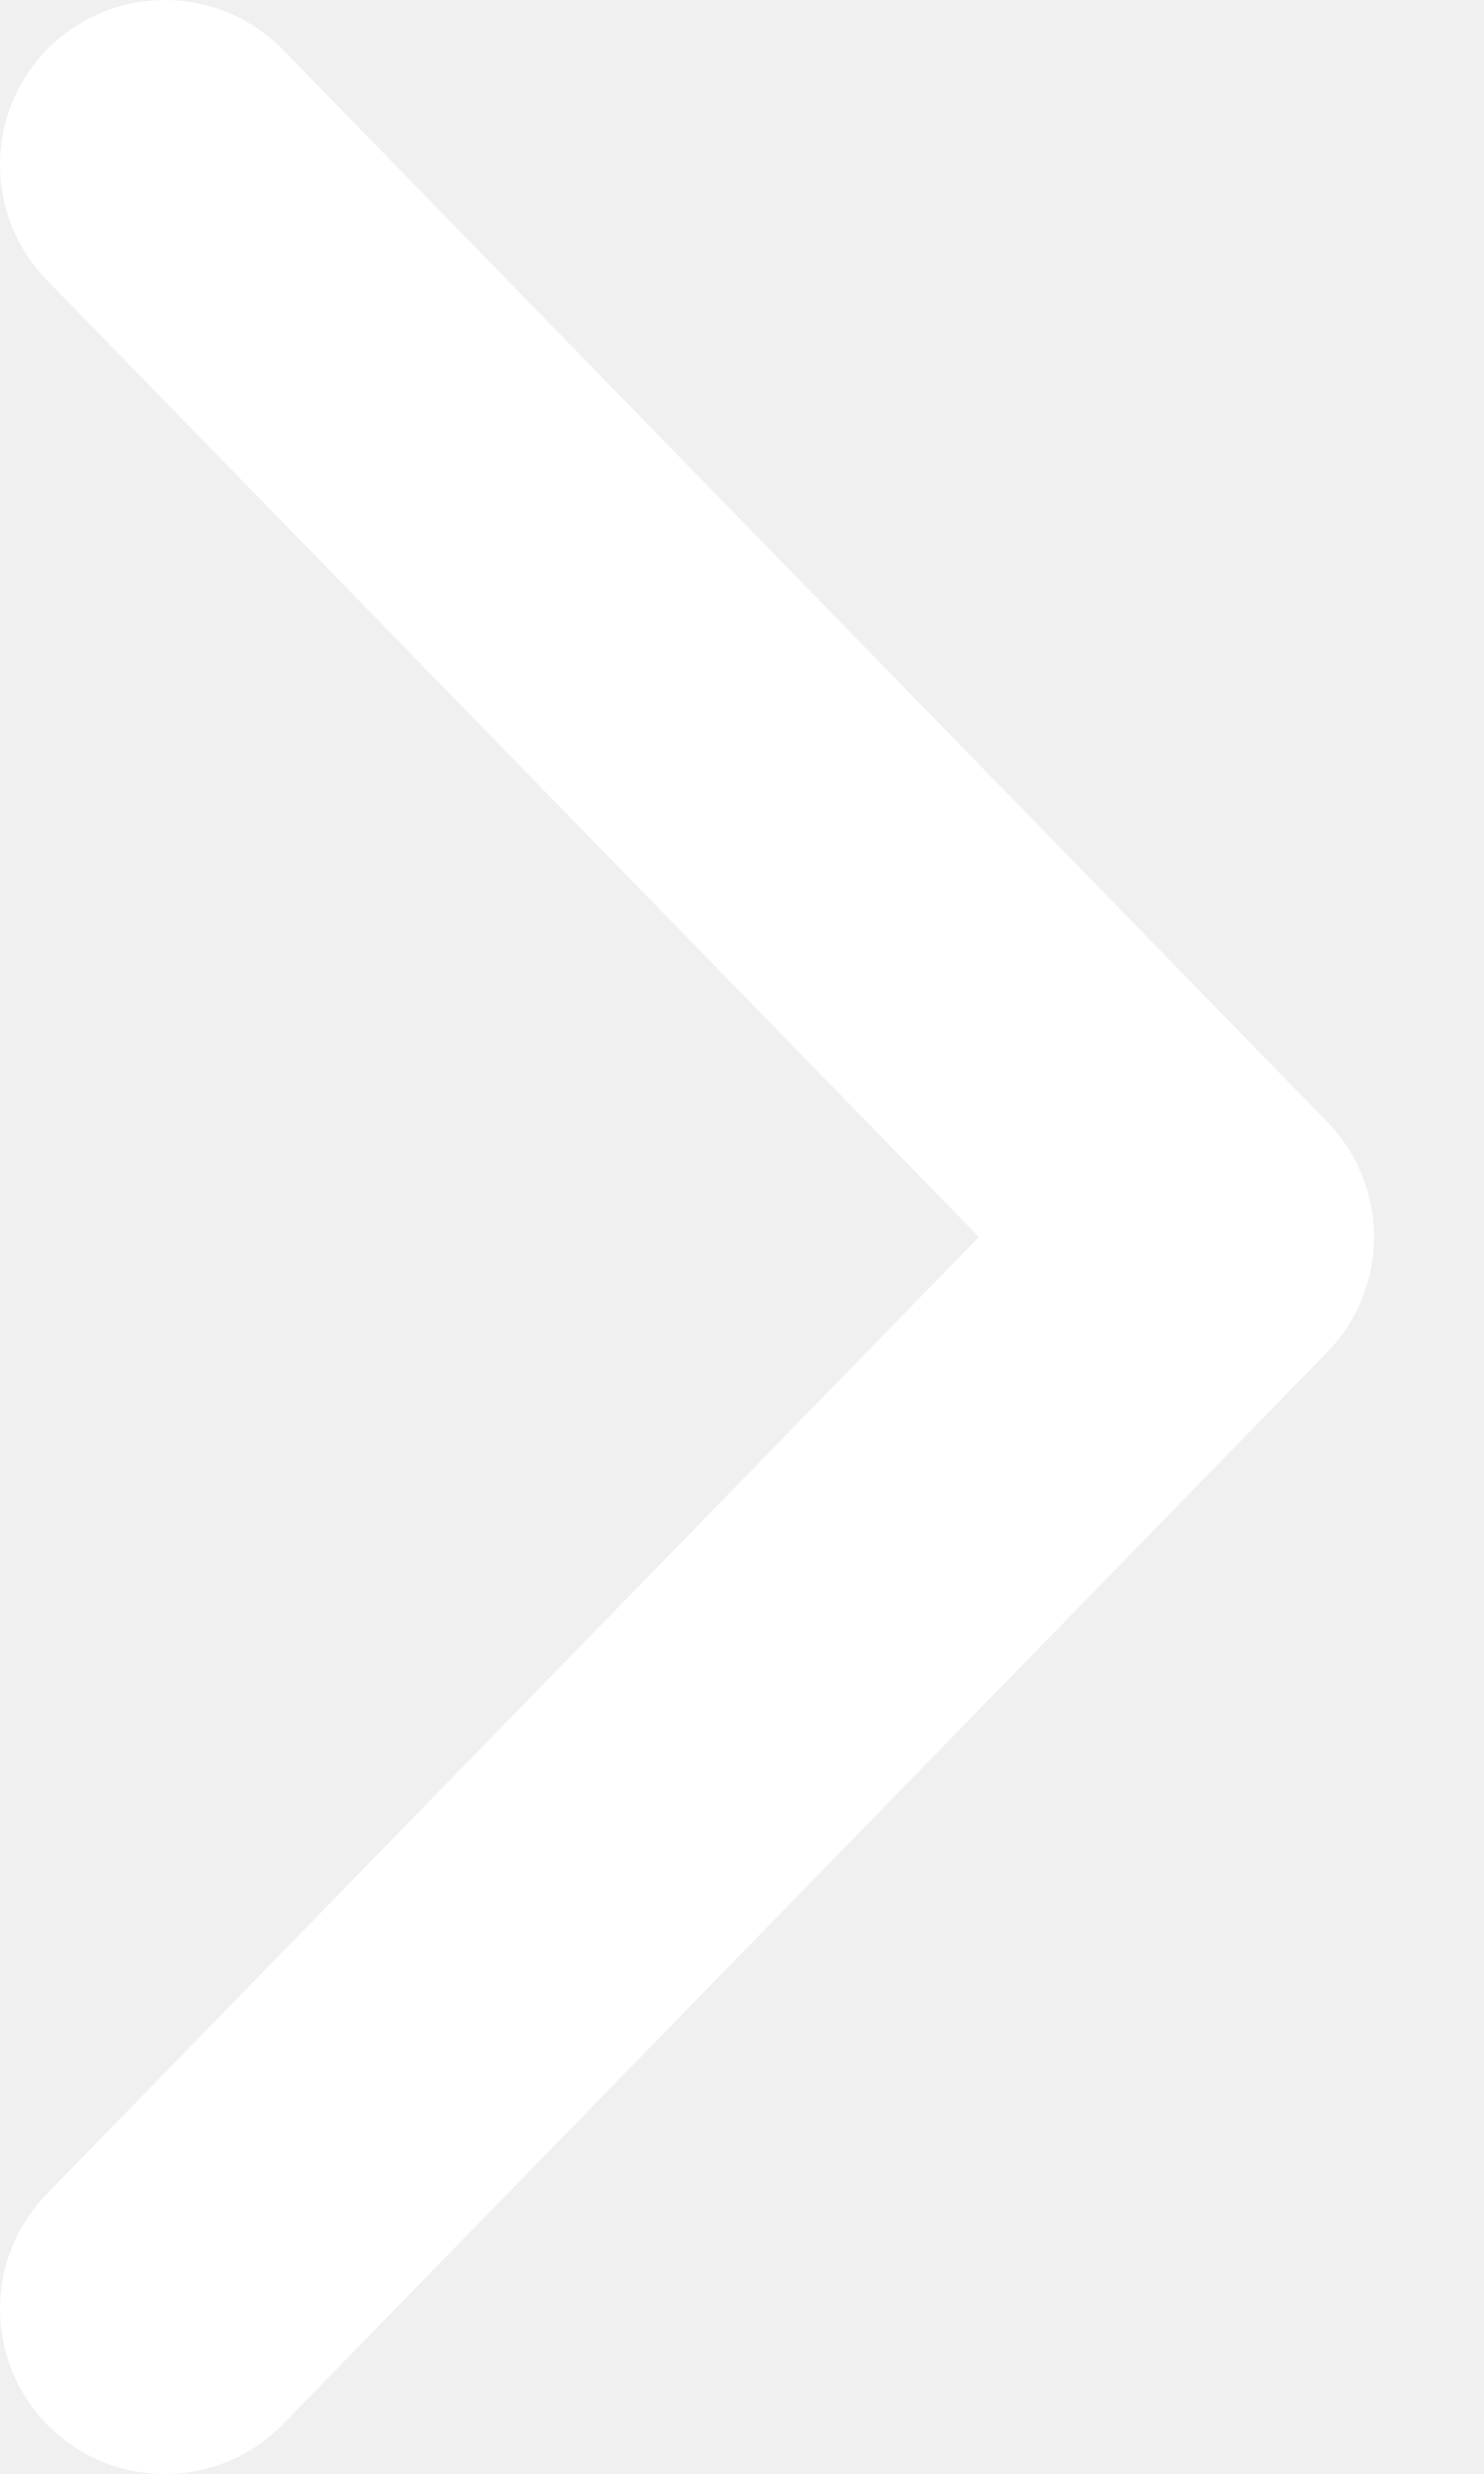
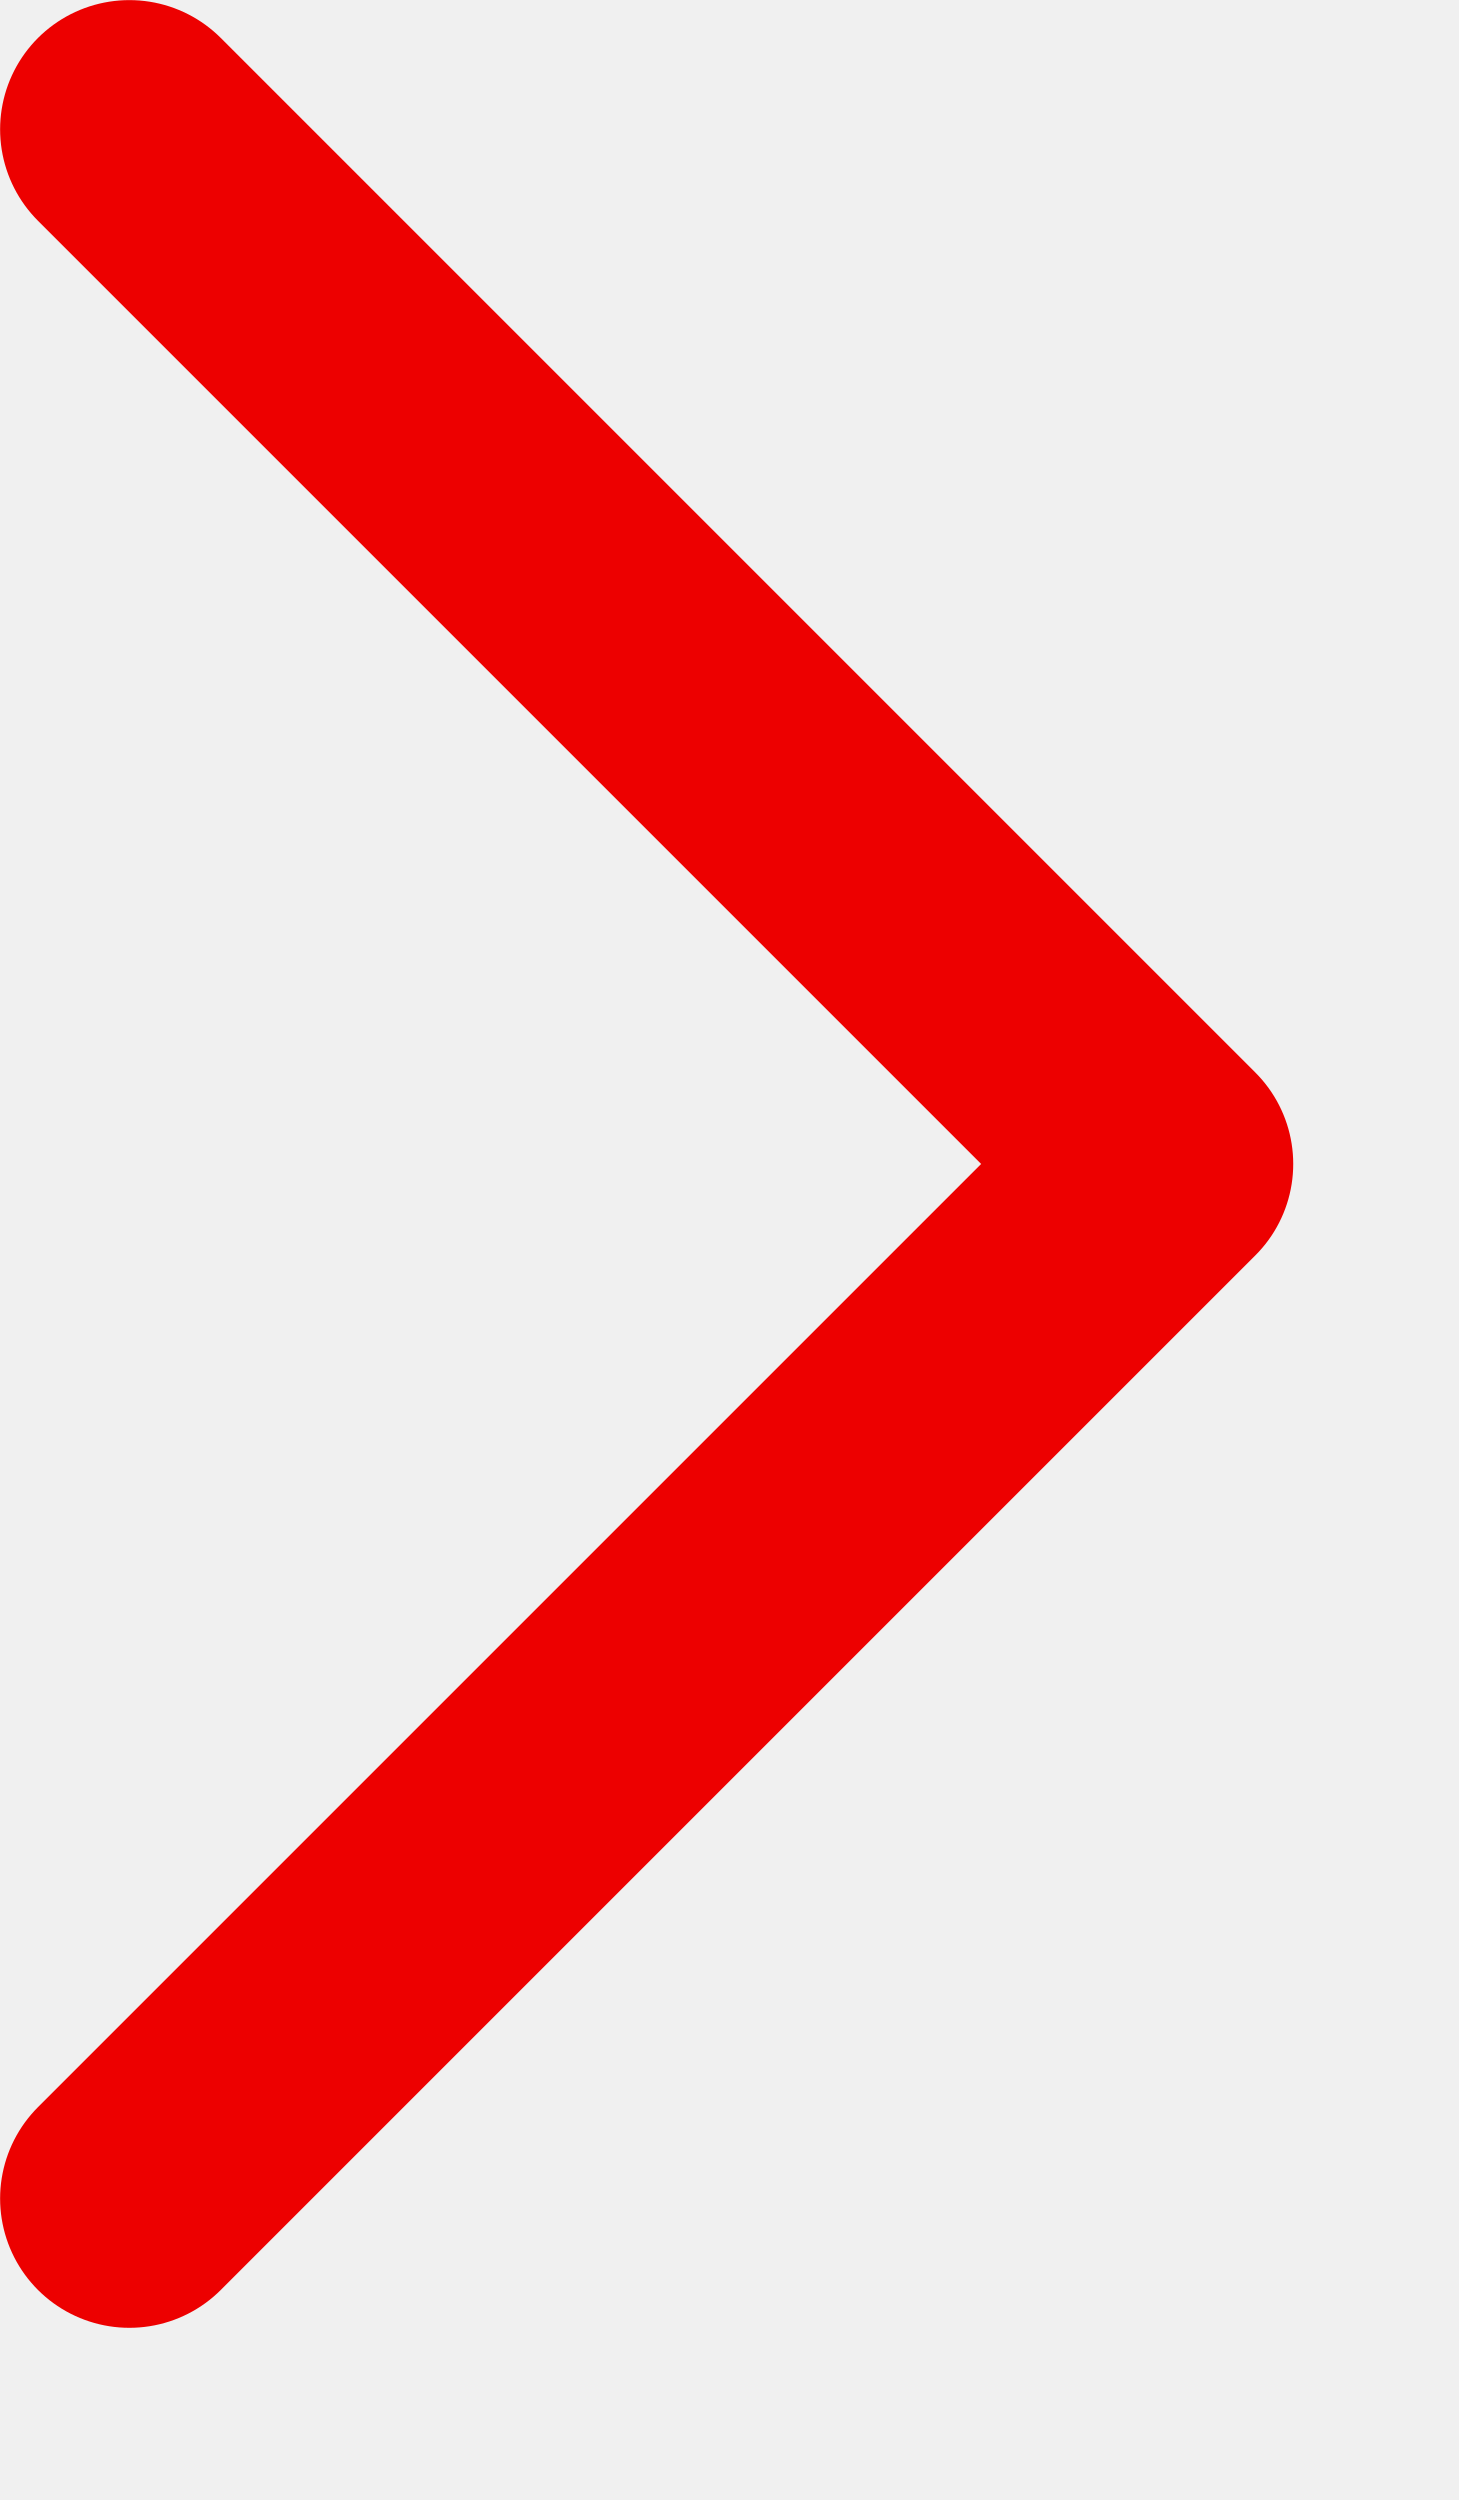
- <svg xmlns="http://www.w3.org/2000/svg" width="9" height="15" viewBox="0 0 9 15" fill="none">
-   <path d="M1 1L7.333 7.5L1 14" stroke="white" stroke-width="2" stroke-linecap="round" stroke-linejoin="round" />
+ <svg xmlns="http://www.w3.org/2000/svg" width="7" height="12" viewBox="0 0 7 12" fill="none">
+   <path d="M0.621 0.621L5.587 5.587L0.621 10.553" stroke="#ED0000" stroke-width="1.241" stroke-linecap="round" stroke-linejoin="round" />
</svg>
